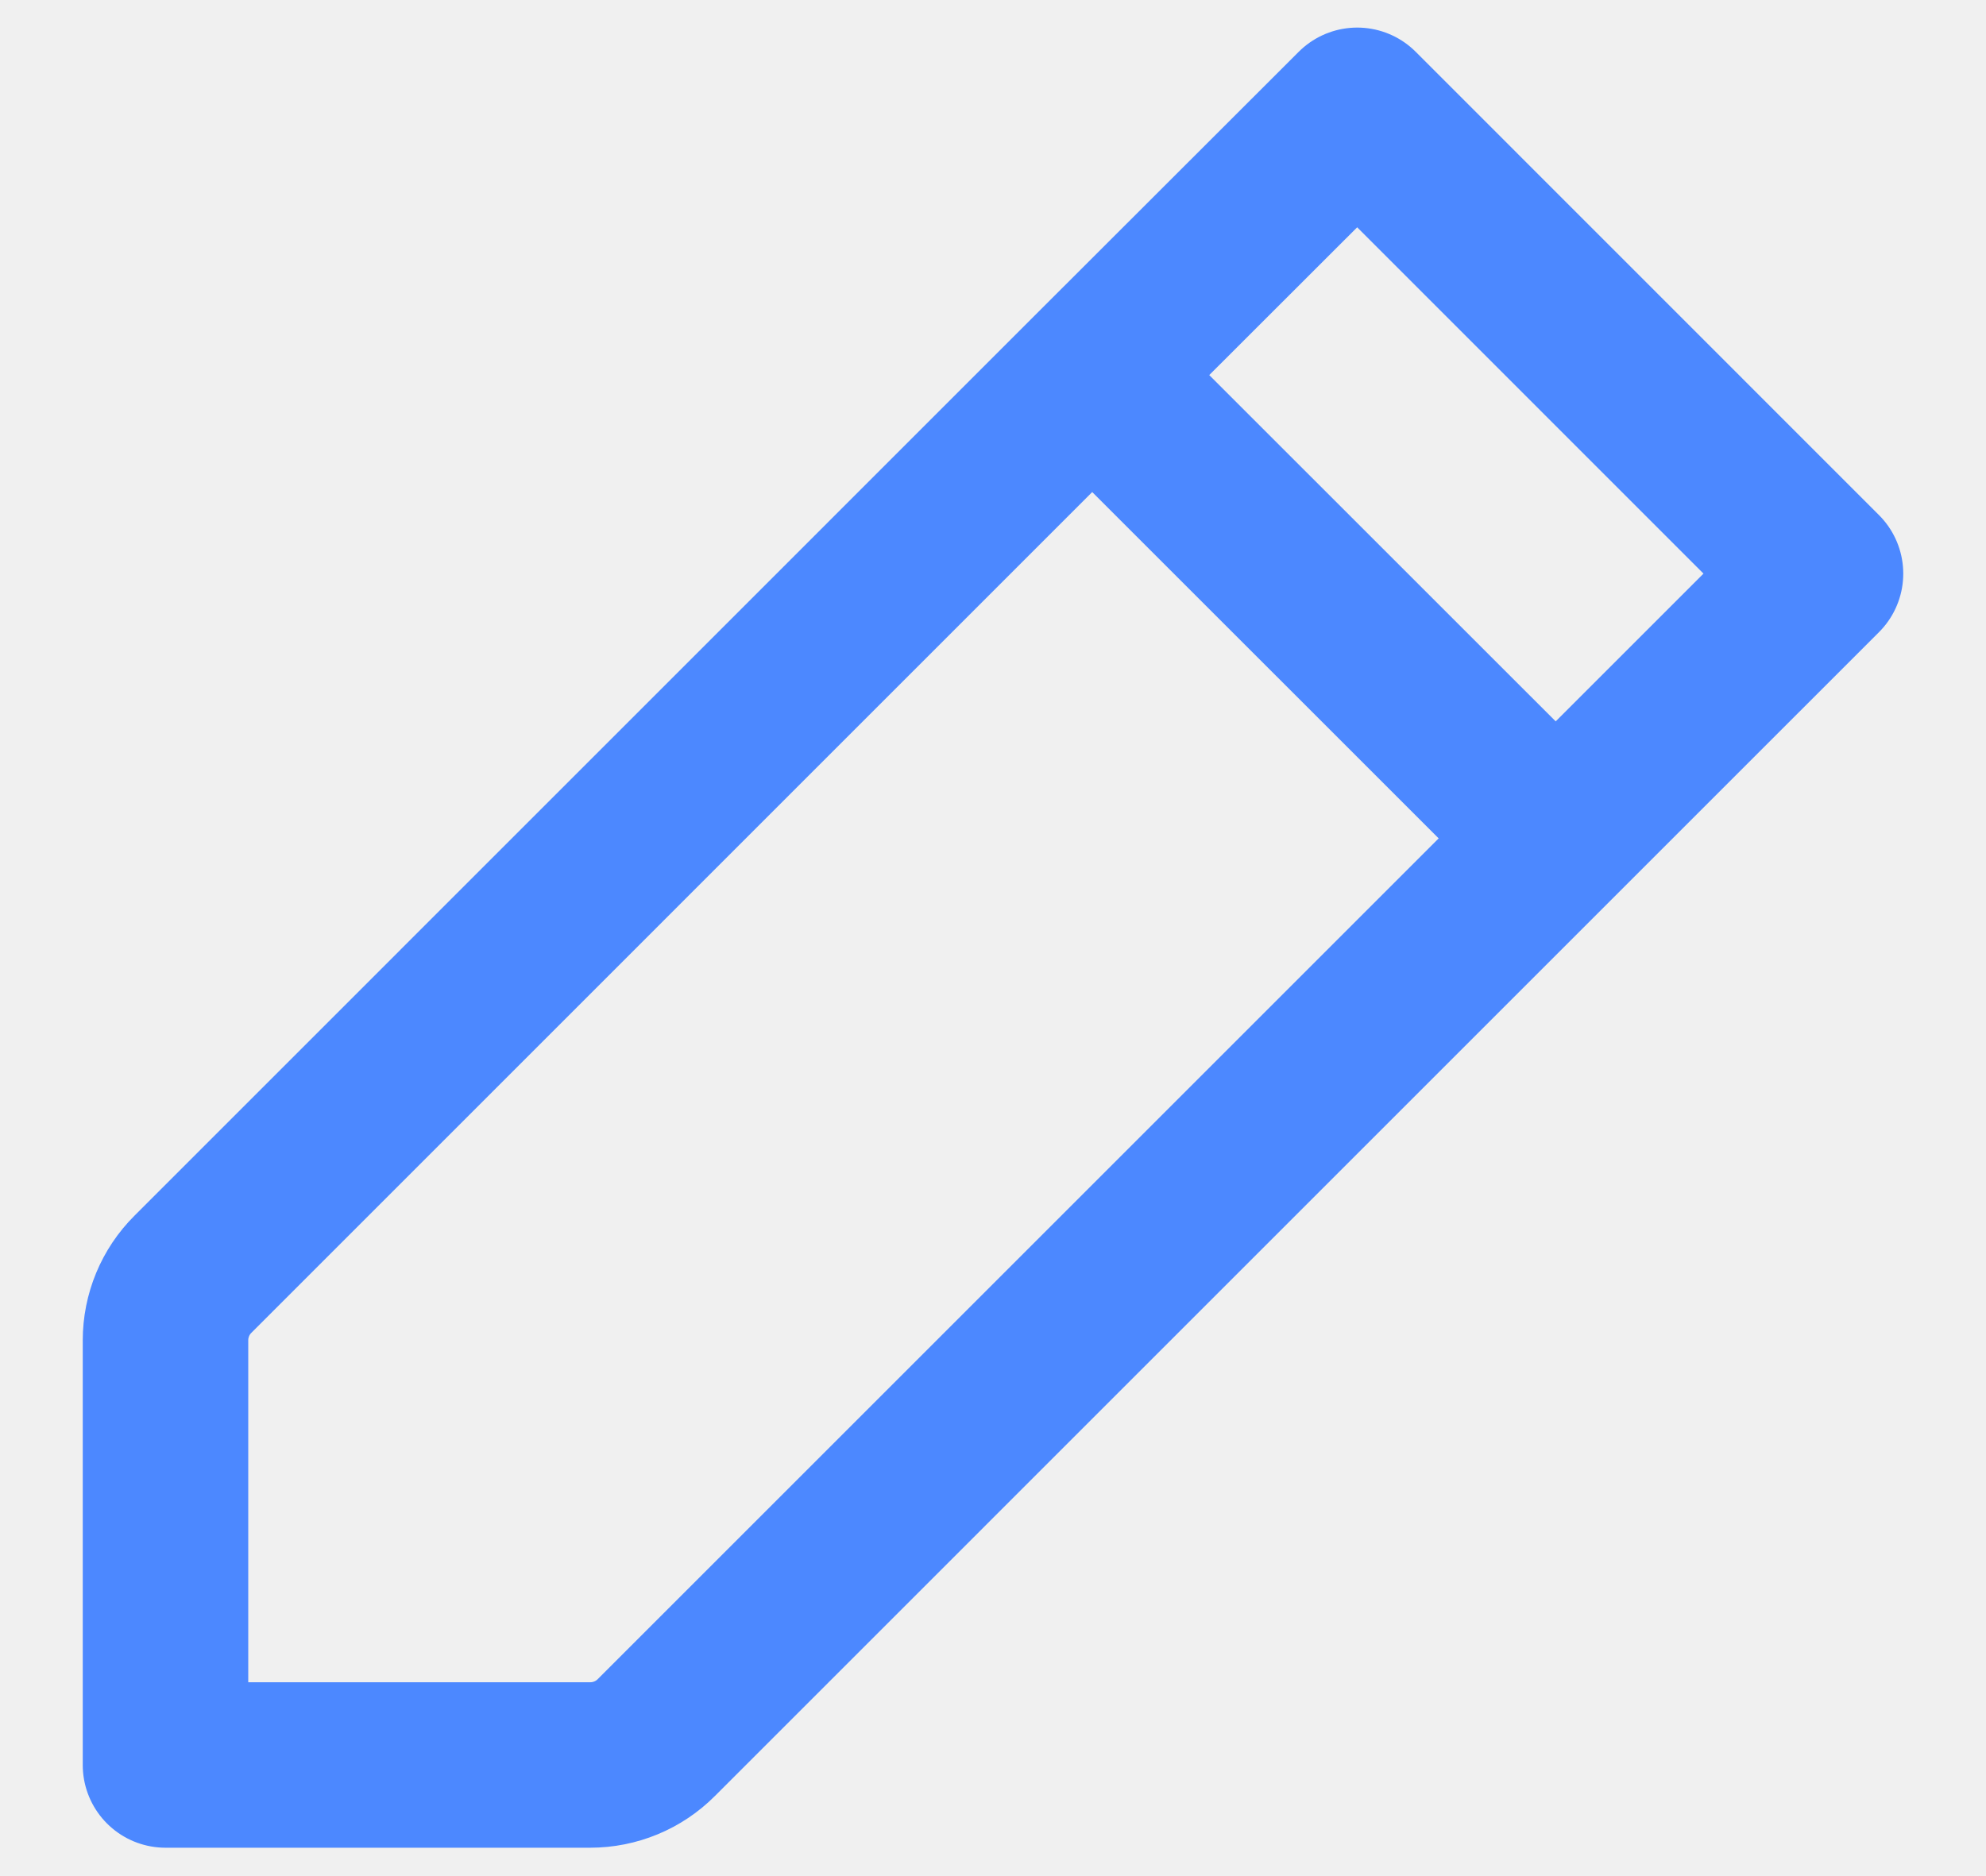
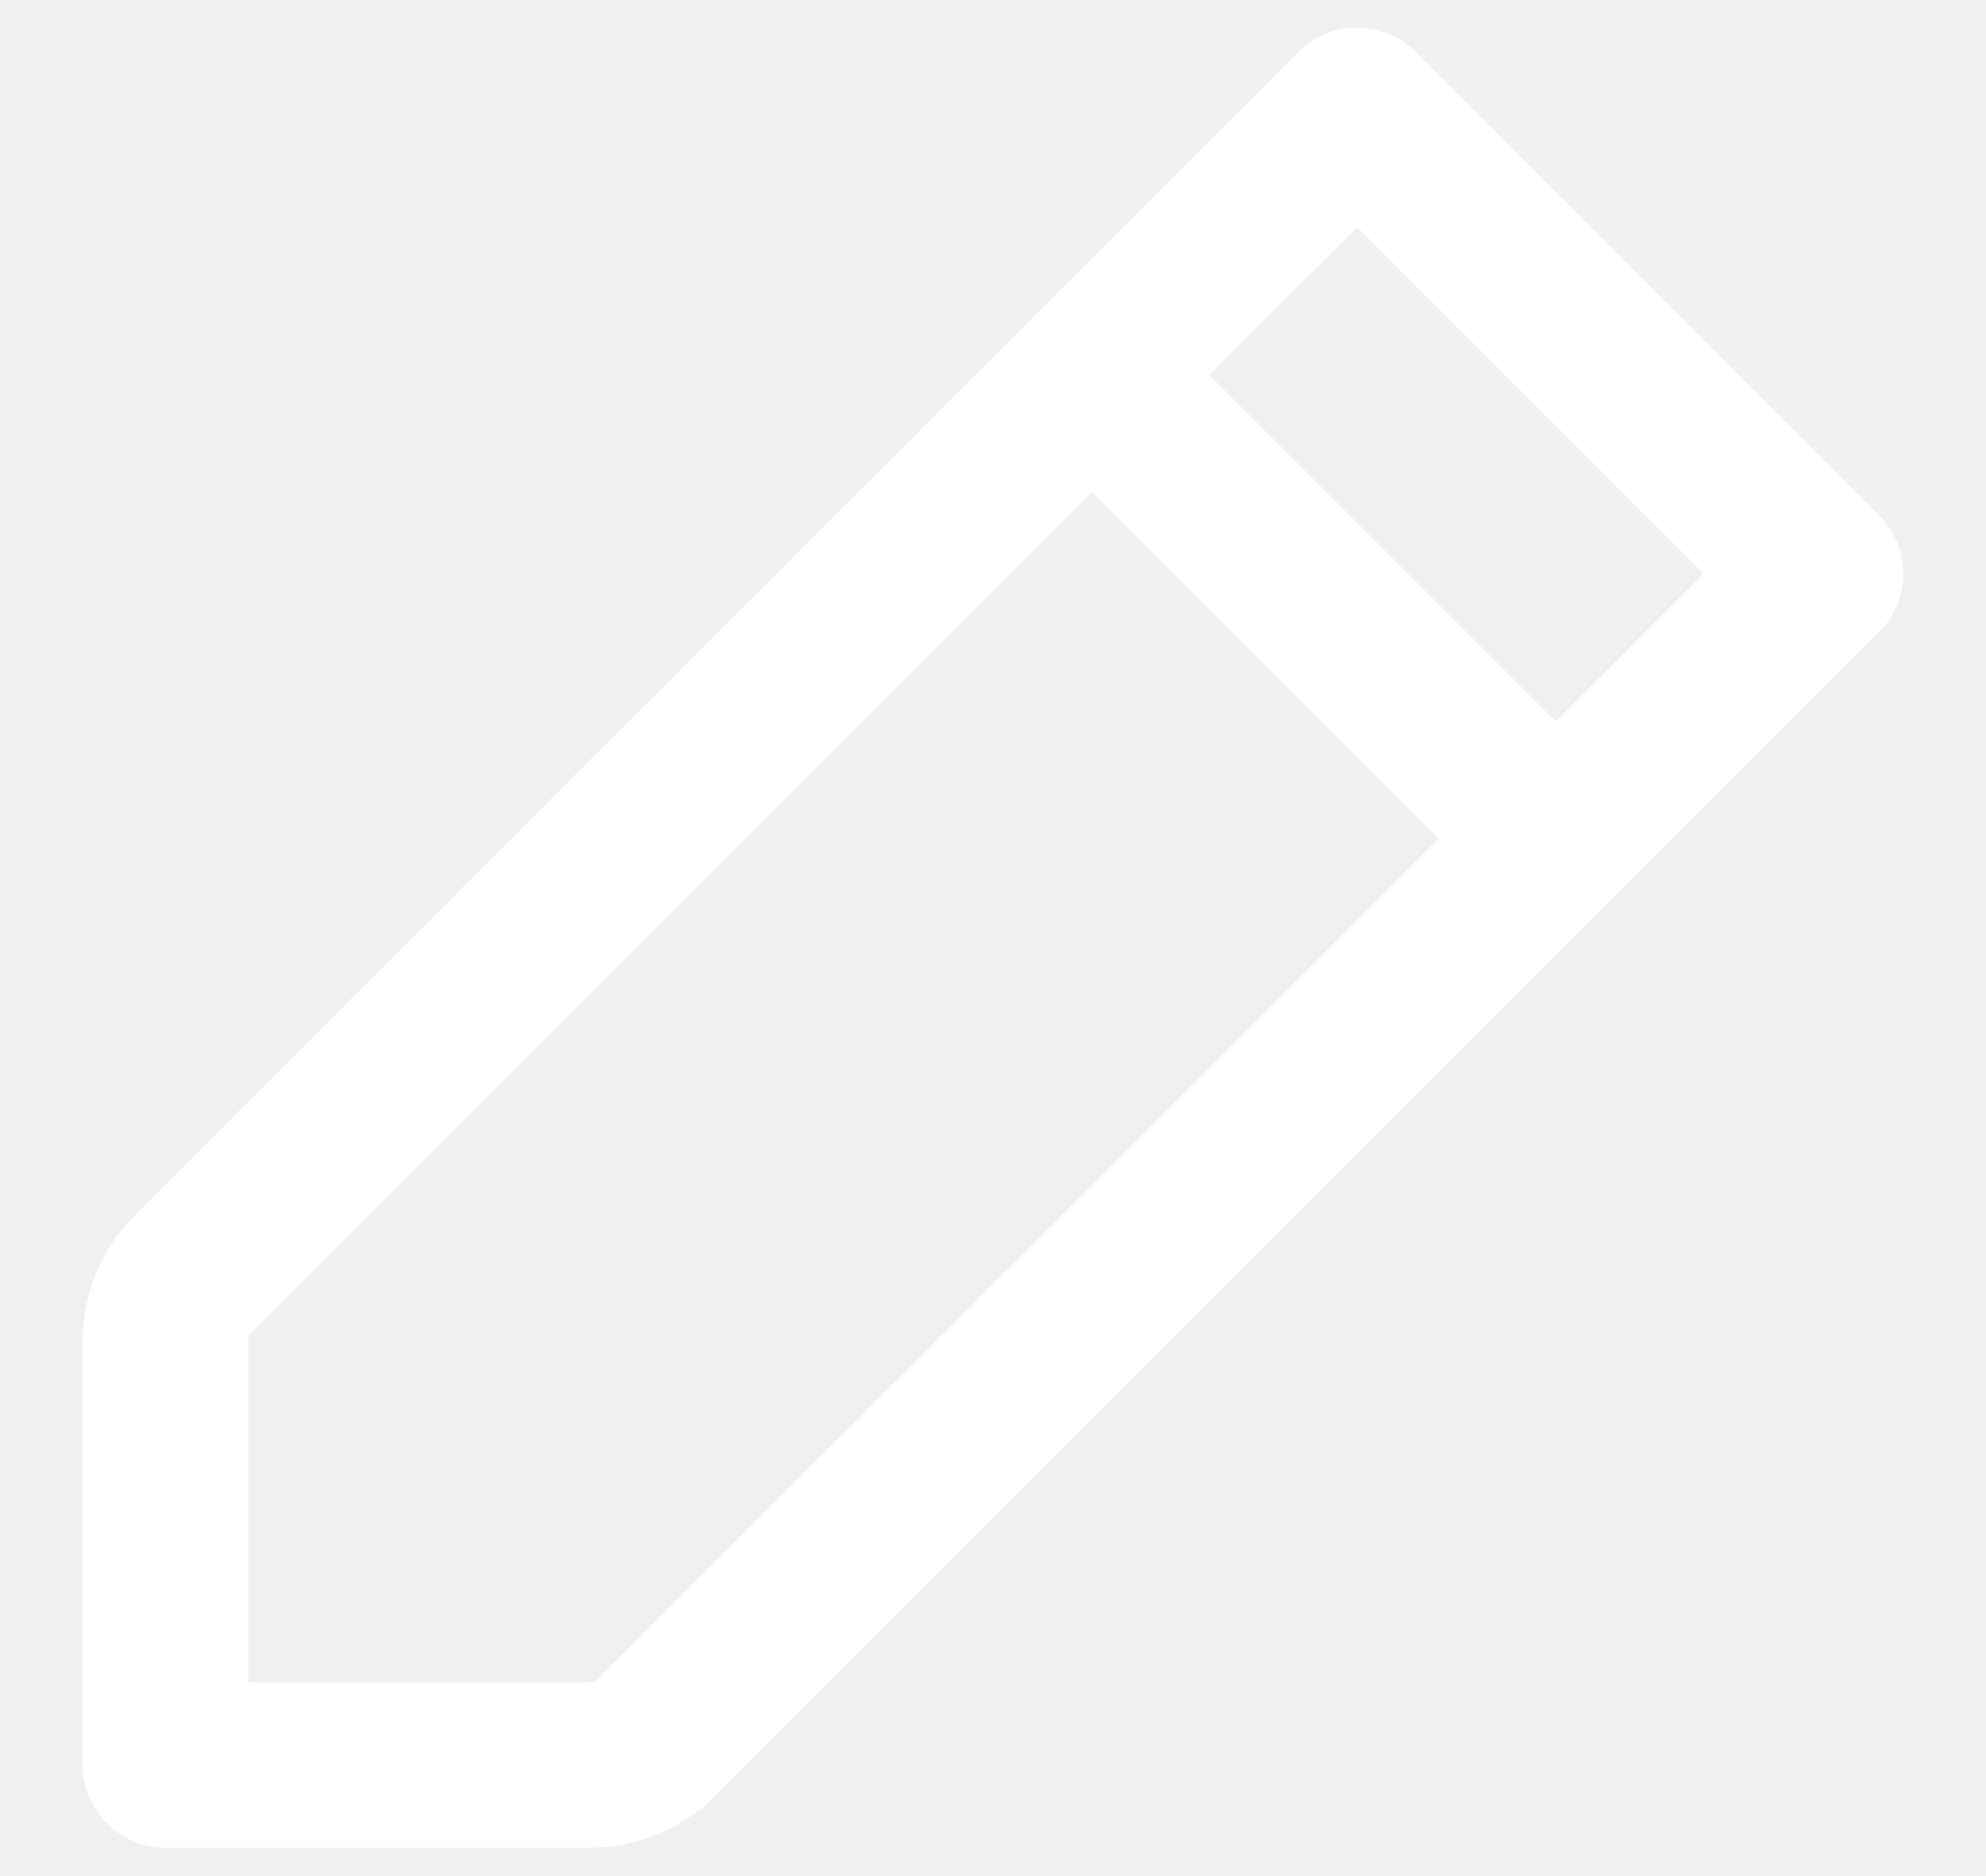
<svg xmlns="http://www.w3.org/2000/svg" width="18" height="17" viewBox="0 0 18 17" fill="none">
-   <path d="M9.899 3.4L12.301 1L16.5 5.2L14.1 7.6M9.899 3.4L1.749 11.551C1.589 11.71 1.5 11.926 1.5 12.151V16H5.349C5.574 16 5.79 15.911 5.949 15.751L14.1 7.6M9.899 3.4L14.1 7.6" stroke="#4C88FF" stroke-width="1.5" stroke-linecap="round" stroke-linejoin="round" />
+   <path d="M9.899 3.4L12.301 1L16.5 5.2L14.1 7.6M9.899 3.4L1.749 11.551C1.589 11.71 1.5 11.926 1.5 12.151V16H5.349C5.574 16 5.79 15.911 5.949 15.751L14.1 7.6M9.899 3.4L14.1 7.6" stroke="#fff" stroke-width="1.5" stroke-linecap="round" stroke-linejoin="round" />
</svg>
